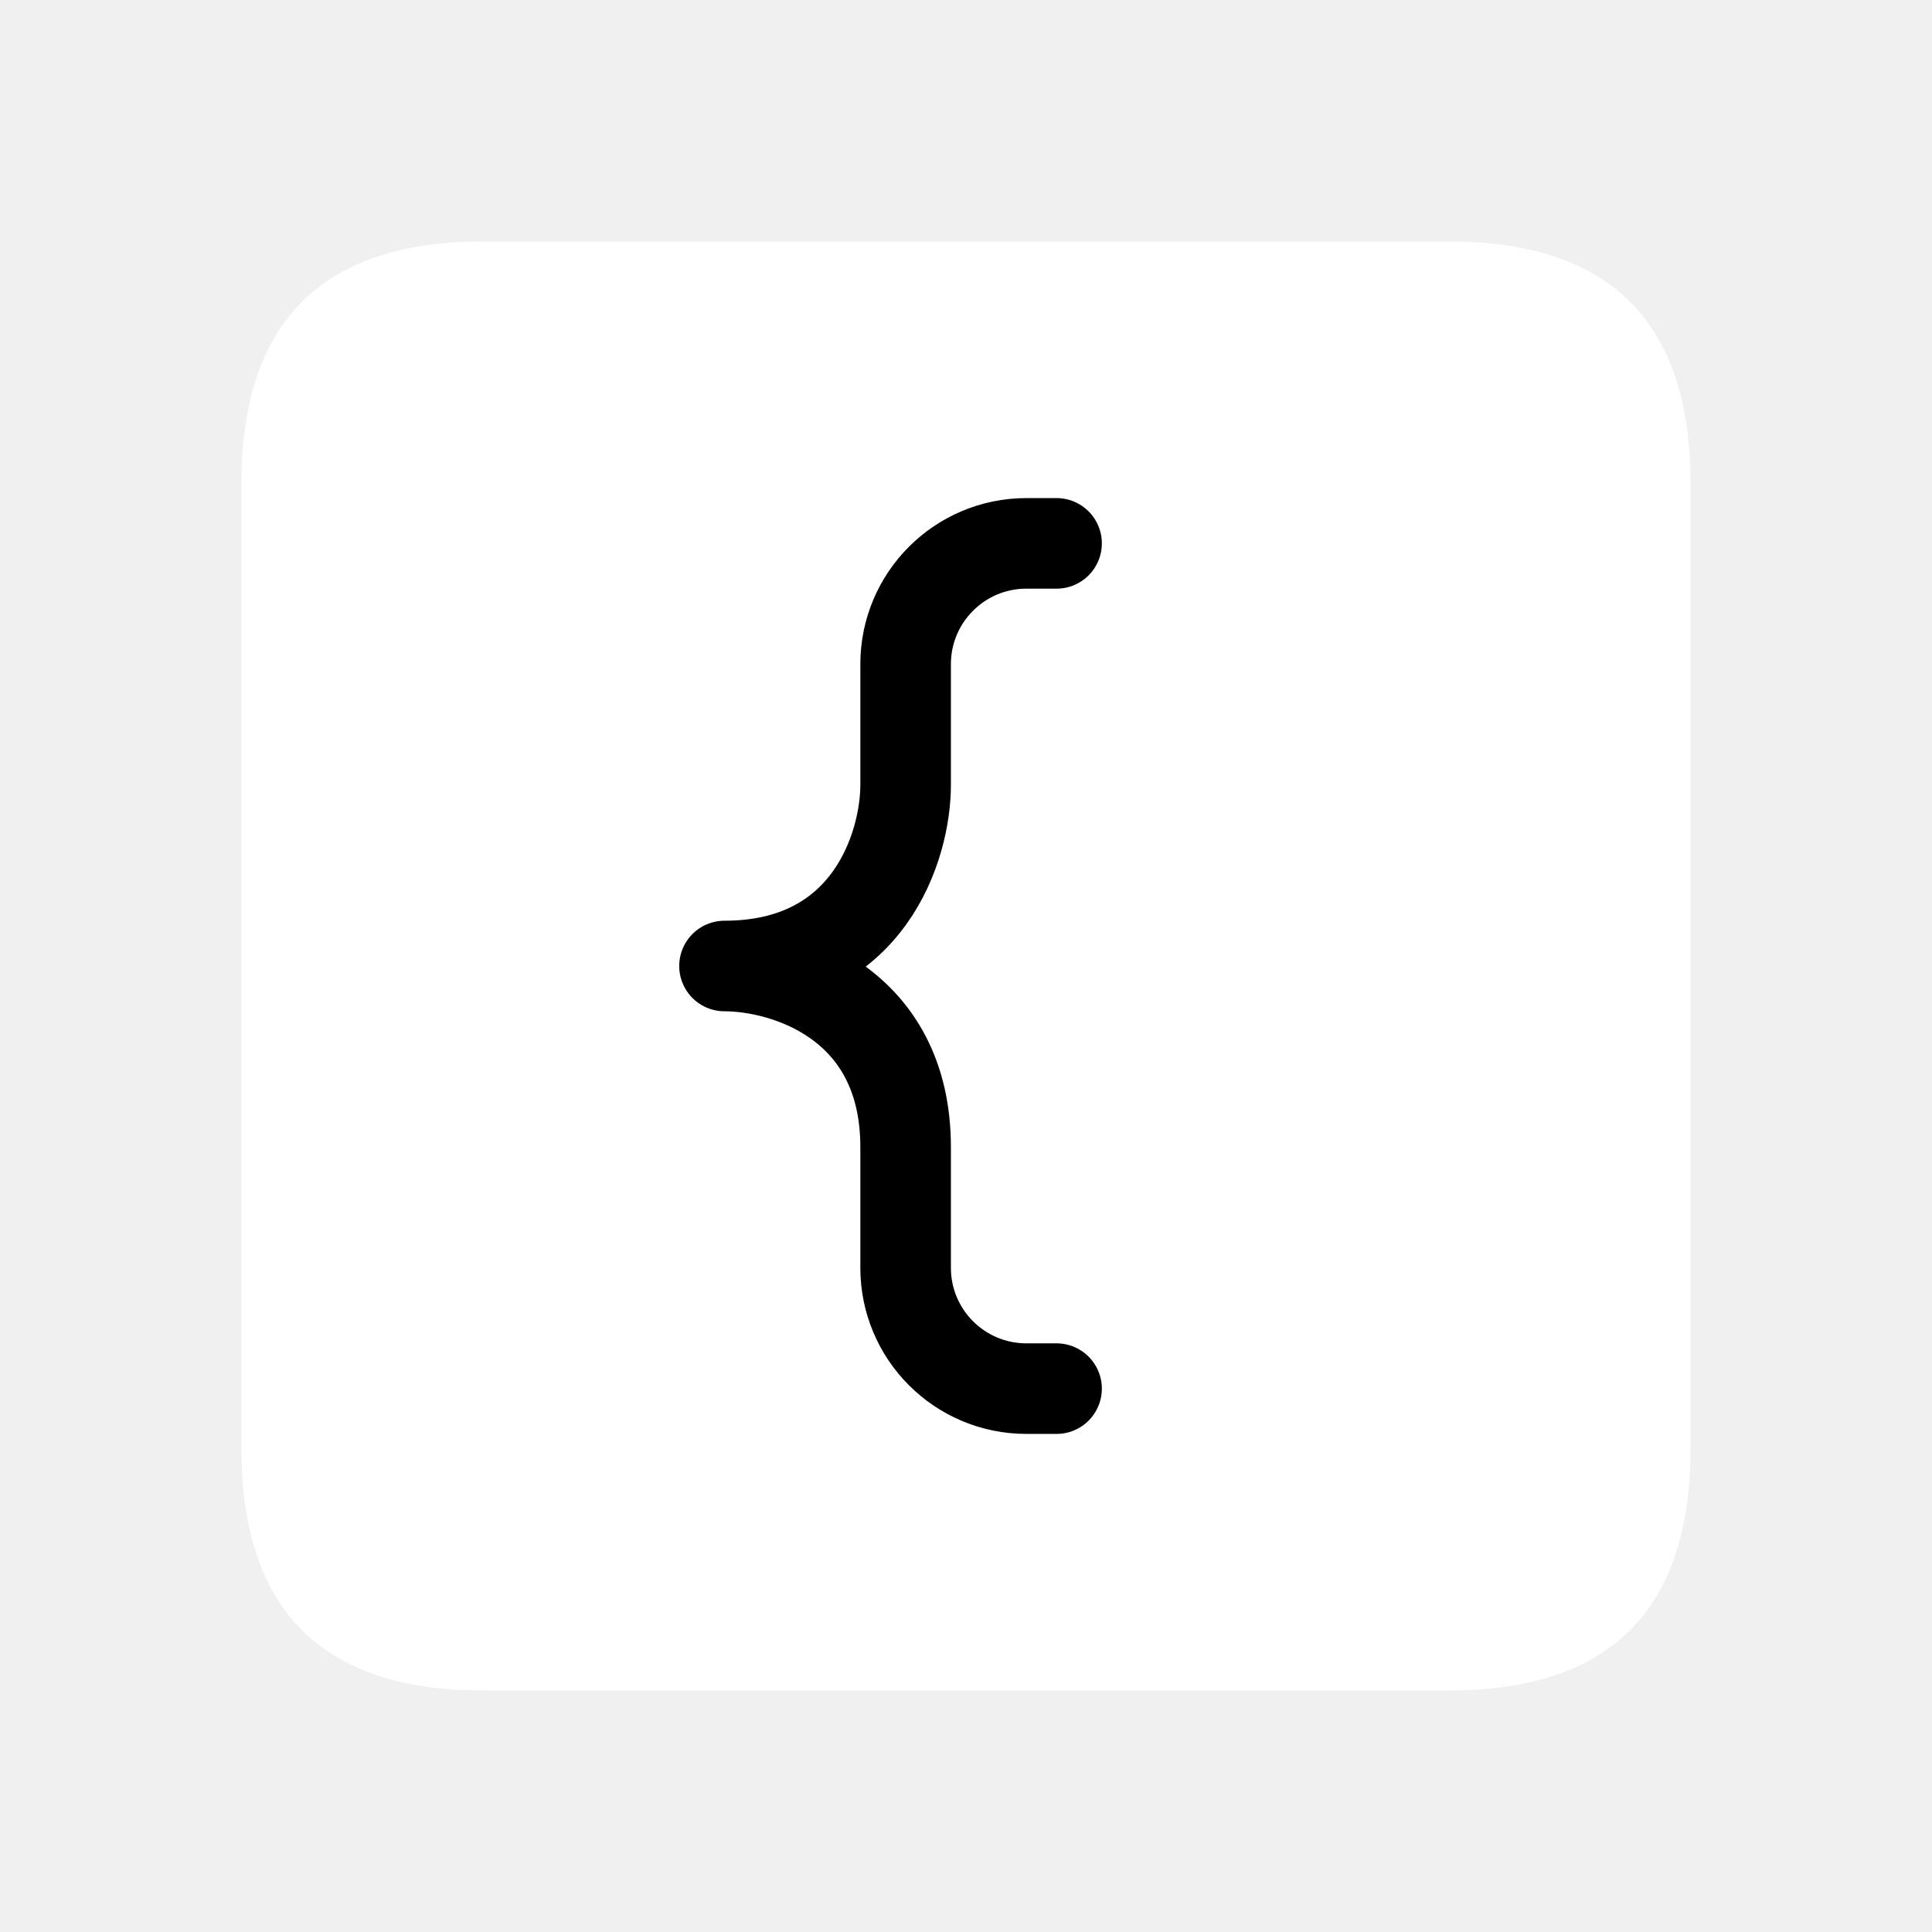
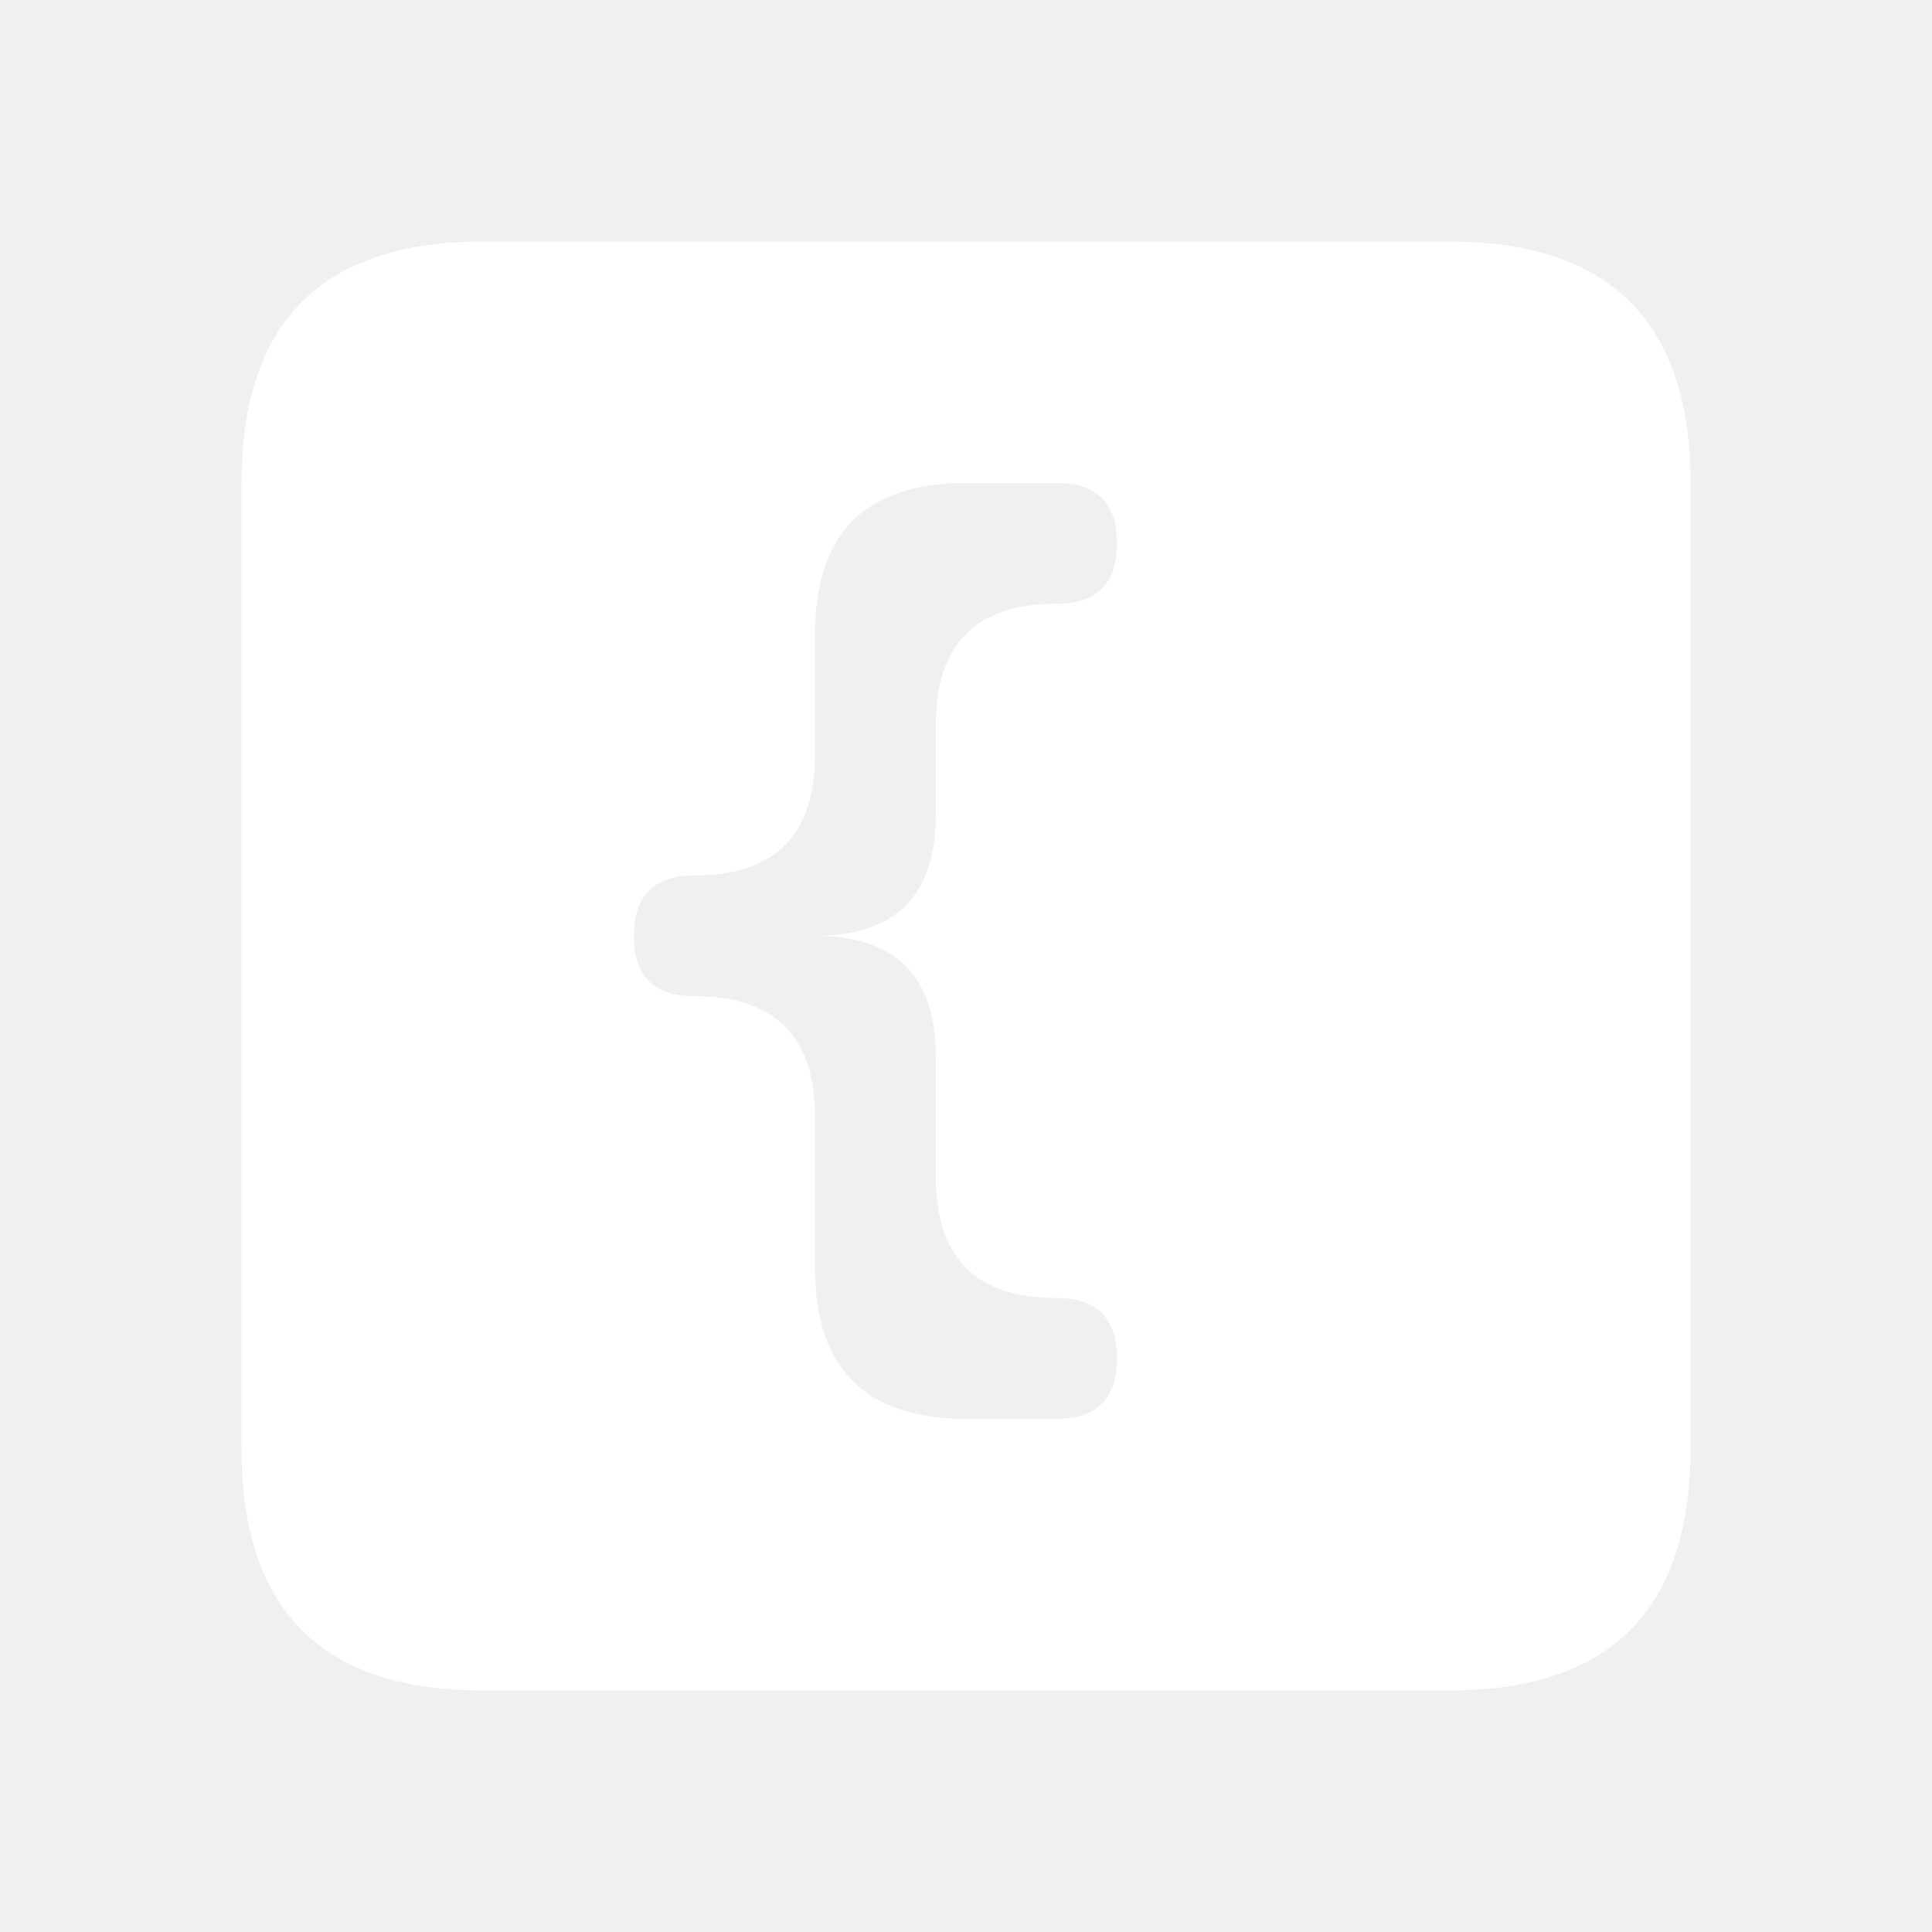
<svg xmlns="http://www.w3.org/2000/svg" width="64" height="64">
  <defs />
  <g>
-     <path stroke="none" fill="#FFFFFF" d="M16 8 L48 8 Q56 8 56 16 L56 48 Q56 56 48 56 L16 56 Q8 56 8 48 L8 16 Q8 8 16 8 " />
-     <path stroke="#000" fill="#00000000" stroke-linecap="round" stroke-linejoin="round" stroke-width="3" transform="translate(16, 8)" d="M19 10H18a4 4 0 0 0-4 4v4c0 2-1.2 6-6 6 2 0 6 1.2 6 6v4a4 4 0 0 0 4 4h1" />
+     <path stroke="none" fill="#FFFFFF" d="M16 8 L48 8 Q56 8 56 16 L56 48 Q56 56 48 56 L16 56 Q8 56 8 48 L8 16 Q8 8 16 8 M 35 16 l -3 0 q -5 0 -5 5 l 0 4 q 0 4 -4 4 q -2 0 -2 2 q 0 2 2 2 q 4 0 4 4 l 0 5 q 0 5 5 5 l 3 0 q 2 0 2 -2 q 0 -2 -2 -2 q -4 0 -4 -4 l 0 -4 q 0 -4 -4 -4 q 4 0 4 -4 l 0 -3 q 0 -4 4 -4 q 2 0 2 -2 q 0 -2 -2 -2 z" />
  </g>
</svg>
